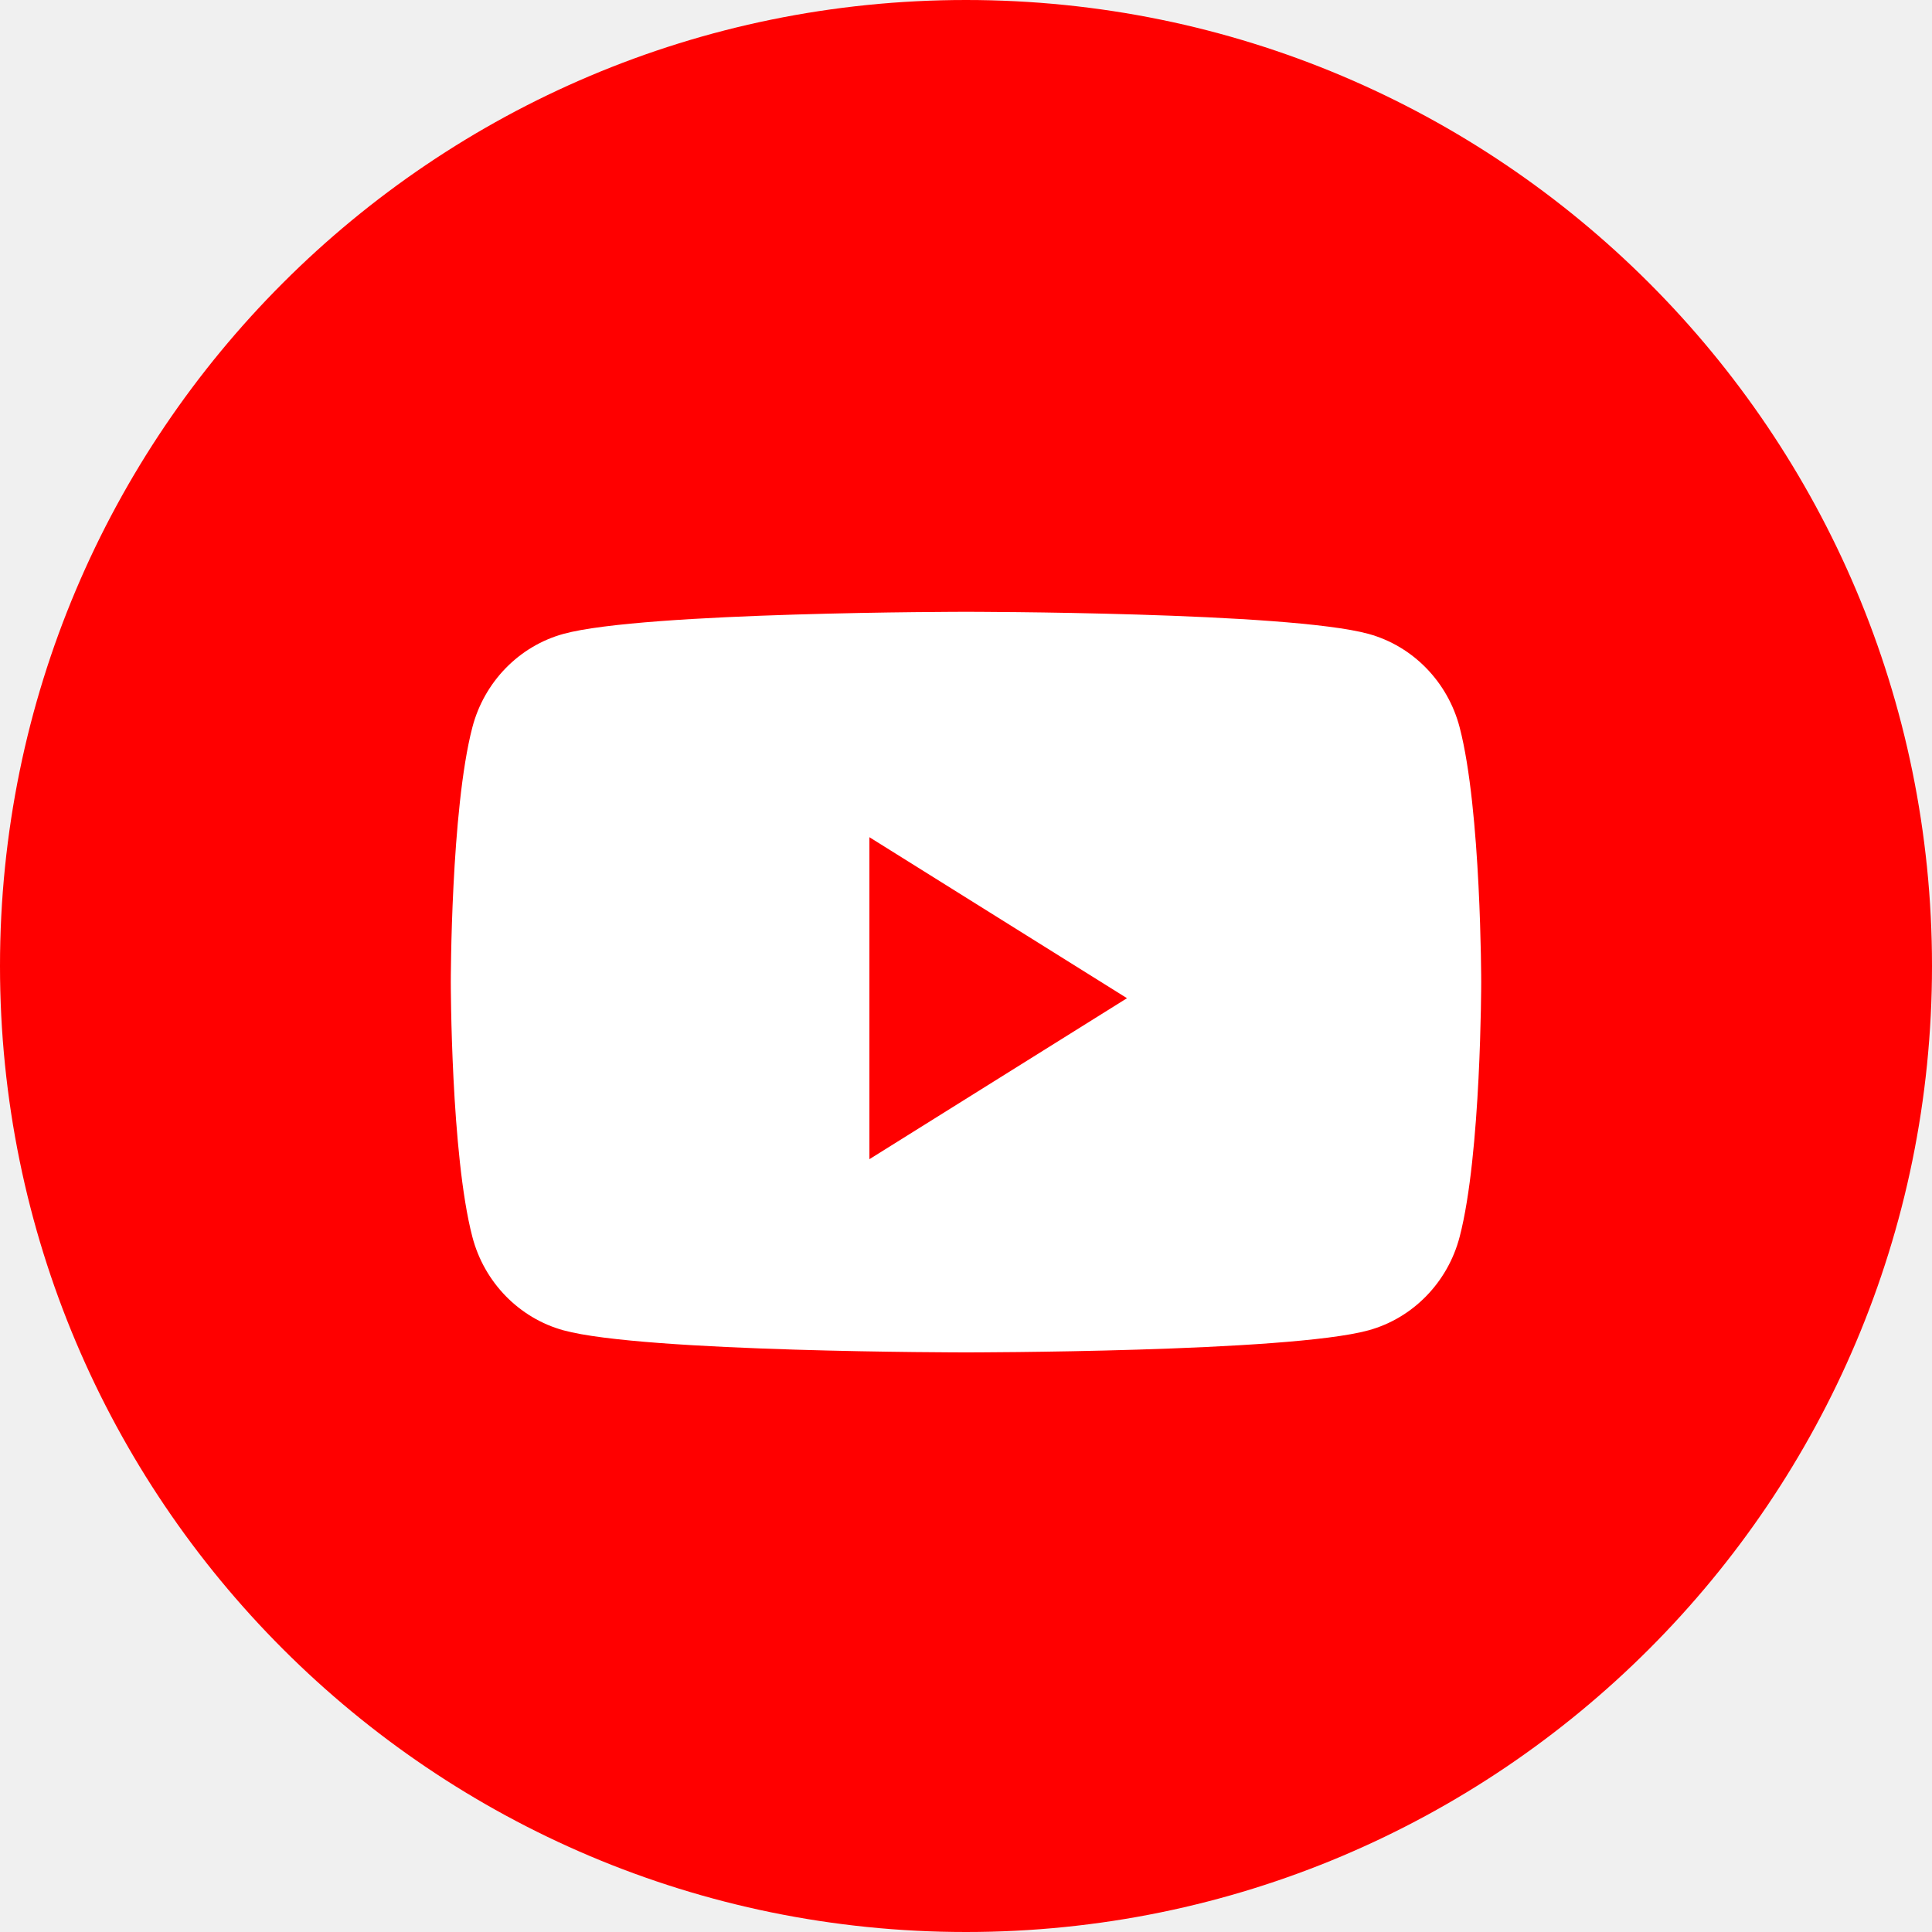
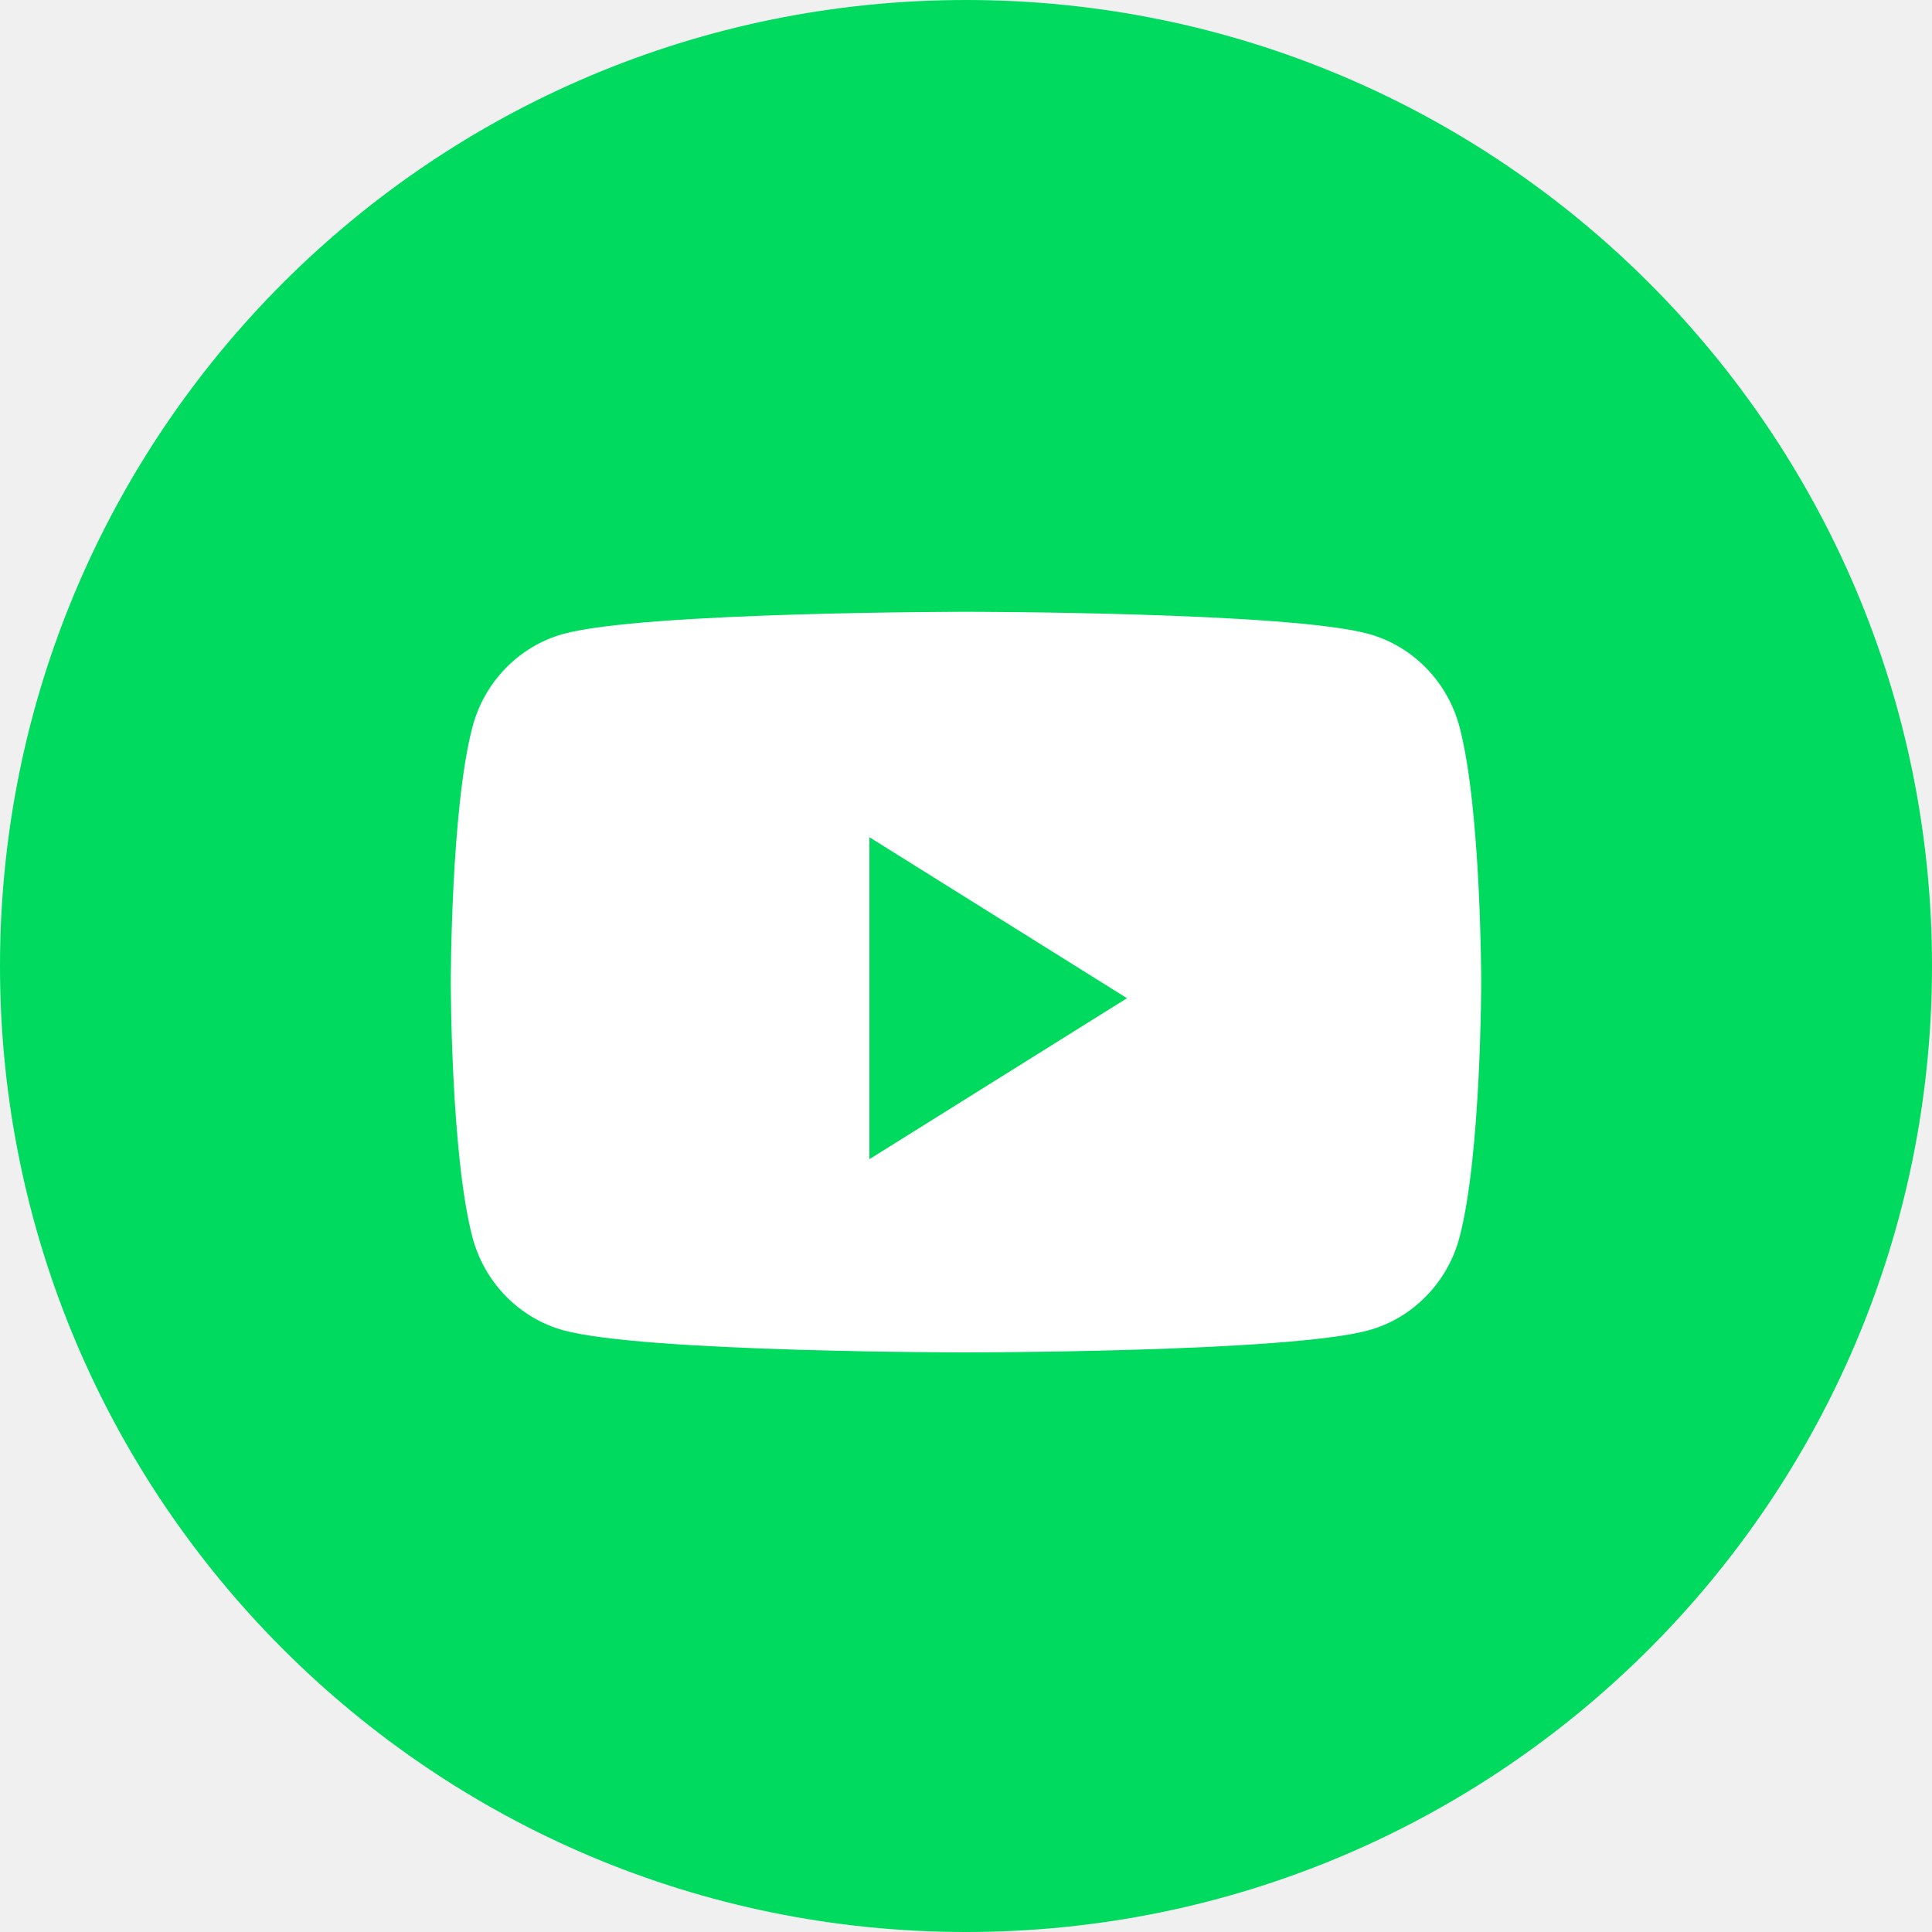
<svg xmlns="http://www.w3.org/2000/svg" width="48" height="48" viewBox="0 0 48 48" fill="none">
-   <path d="M0 24C0 10.745 10.745 0 24 0C37.255 0 48 10.745 48 24C48 37.255 37.255 48 24 48C10.745 48 0 37.255 0 24Z" fill="#FF0000" />
+   <path d="M0 24C0 10.745 10.745 0 24 0C37.255 0 48 10.745 48 24C48 37.255 37.255 48 24 48C10.745 48 0 37.255 0 24Z" fill="#00db5f" />
  <path d="M36.265 18.073C35.971 16.942 35.103 16.052 34.002 15.749C32.005 15.2 24 15.2 24 15.2C24 15.2 15.995 15.2 13.998 15.749C12.897 16.052 12.029 16.942 11.735 18.073C11.2 20.123 11.2 24.4 11.2 24.4C11.2 24.4 11.2 28.677 11.735 30.727C12.029 31.858 12.897 32.748 13.998 33.051C15.995 33.6 24 33.6 24 33.6C24 33.6 32.005 33.6 34.002 33.051C35.103 32.748 35.971 31.858 36.265 30.727C36.8 28.677 36.8 24.4 36.8 24.4C36.8 24.4 36.8 20.123 36.265 18.073Z" fill="white" />
-   <path d="M21.6 28.8V20.8L28 24.8L21.6 28.8Z" fill="#FF0000" />
+   <path d="M21.6 28.8V20.8L28 24.8L21.6 28.8Z" fill="#00db5f" />
</svg>
